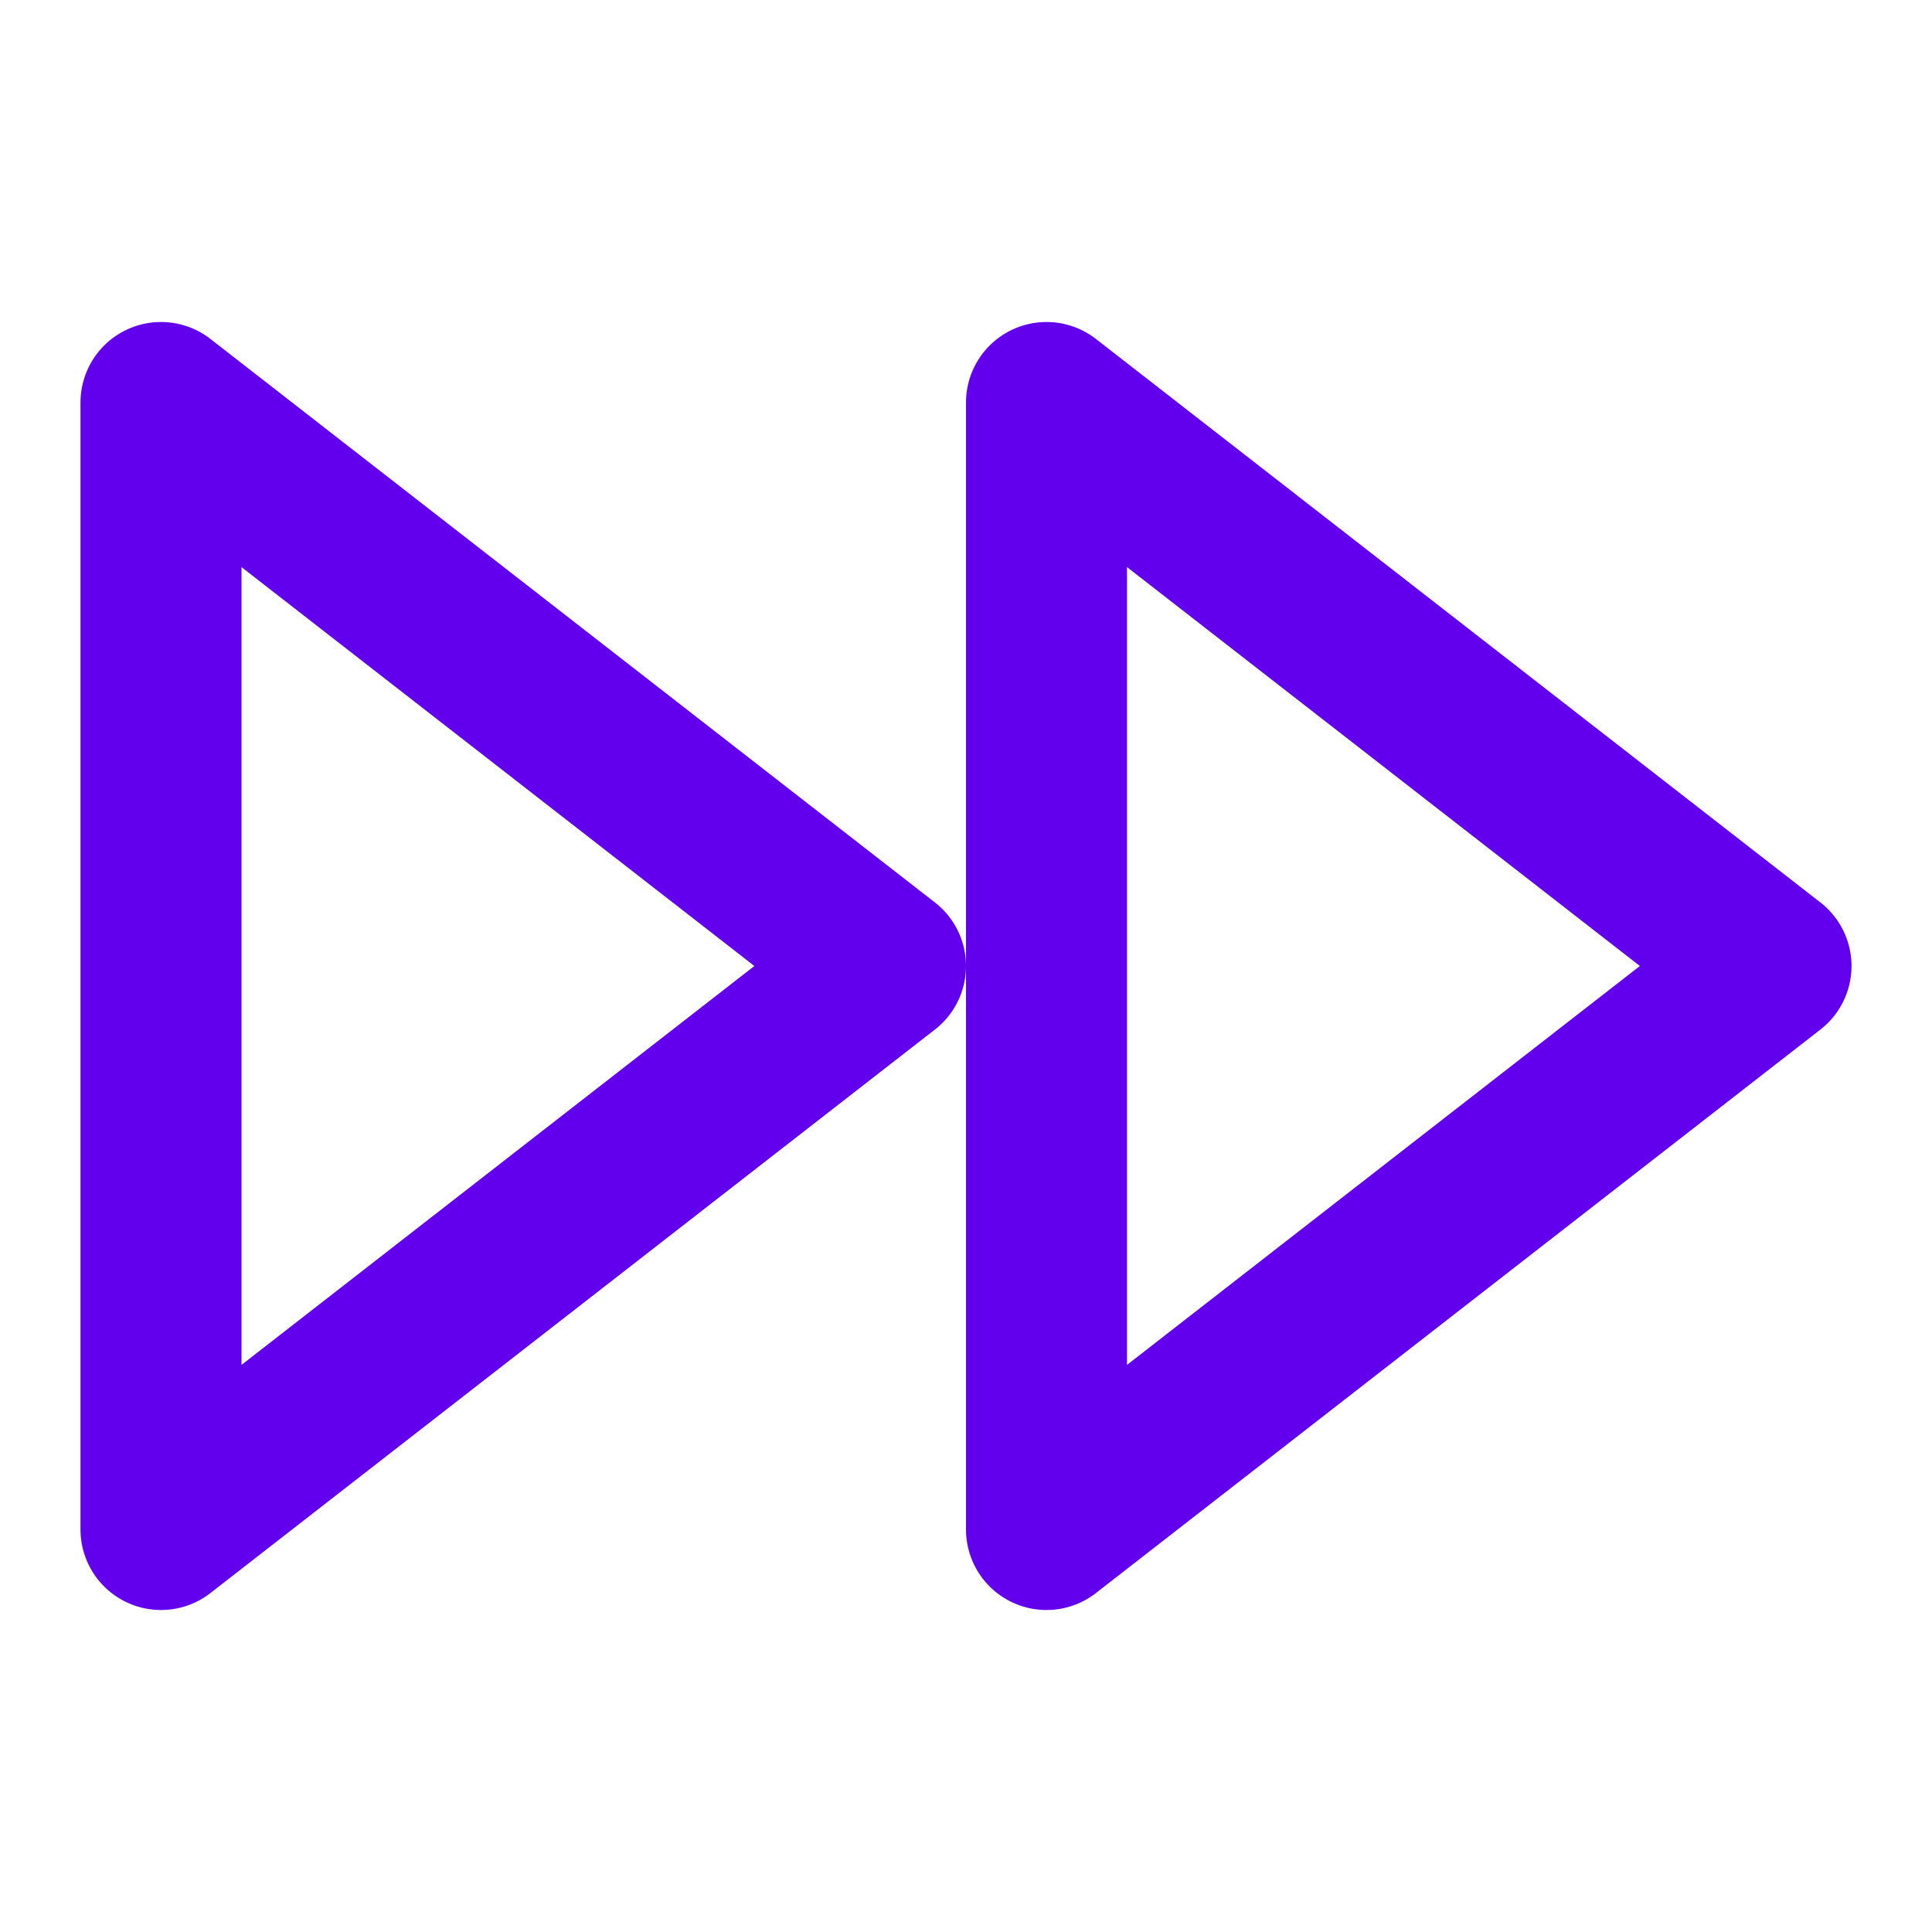
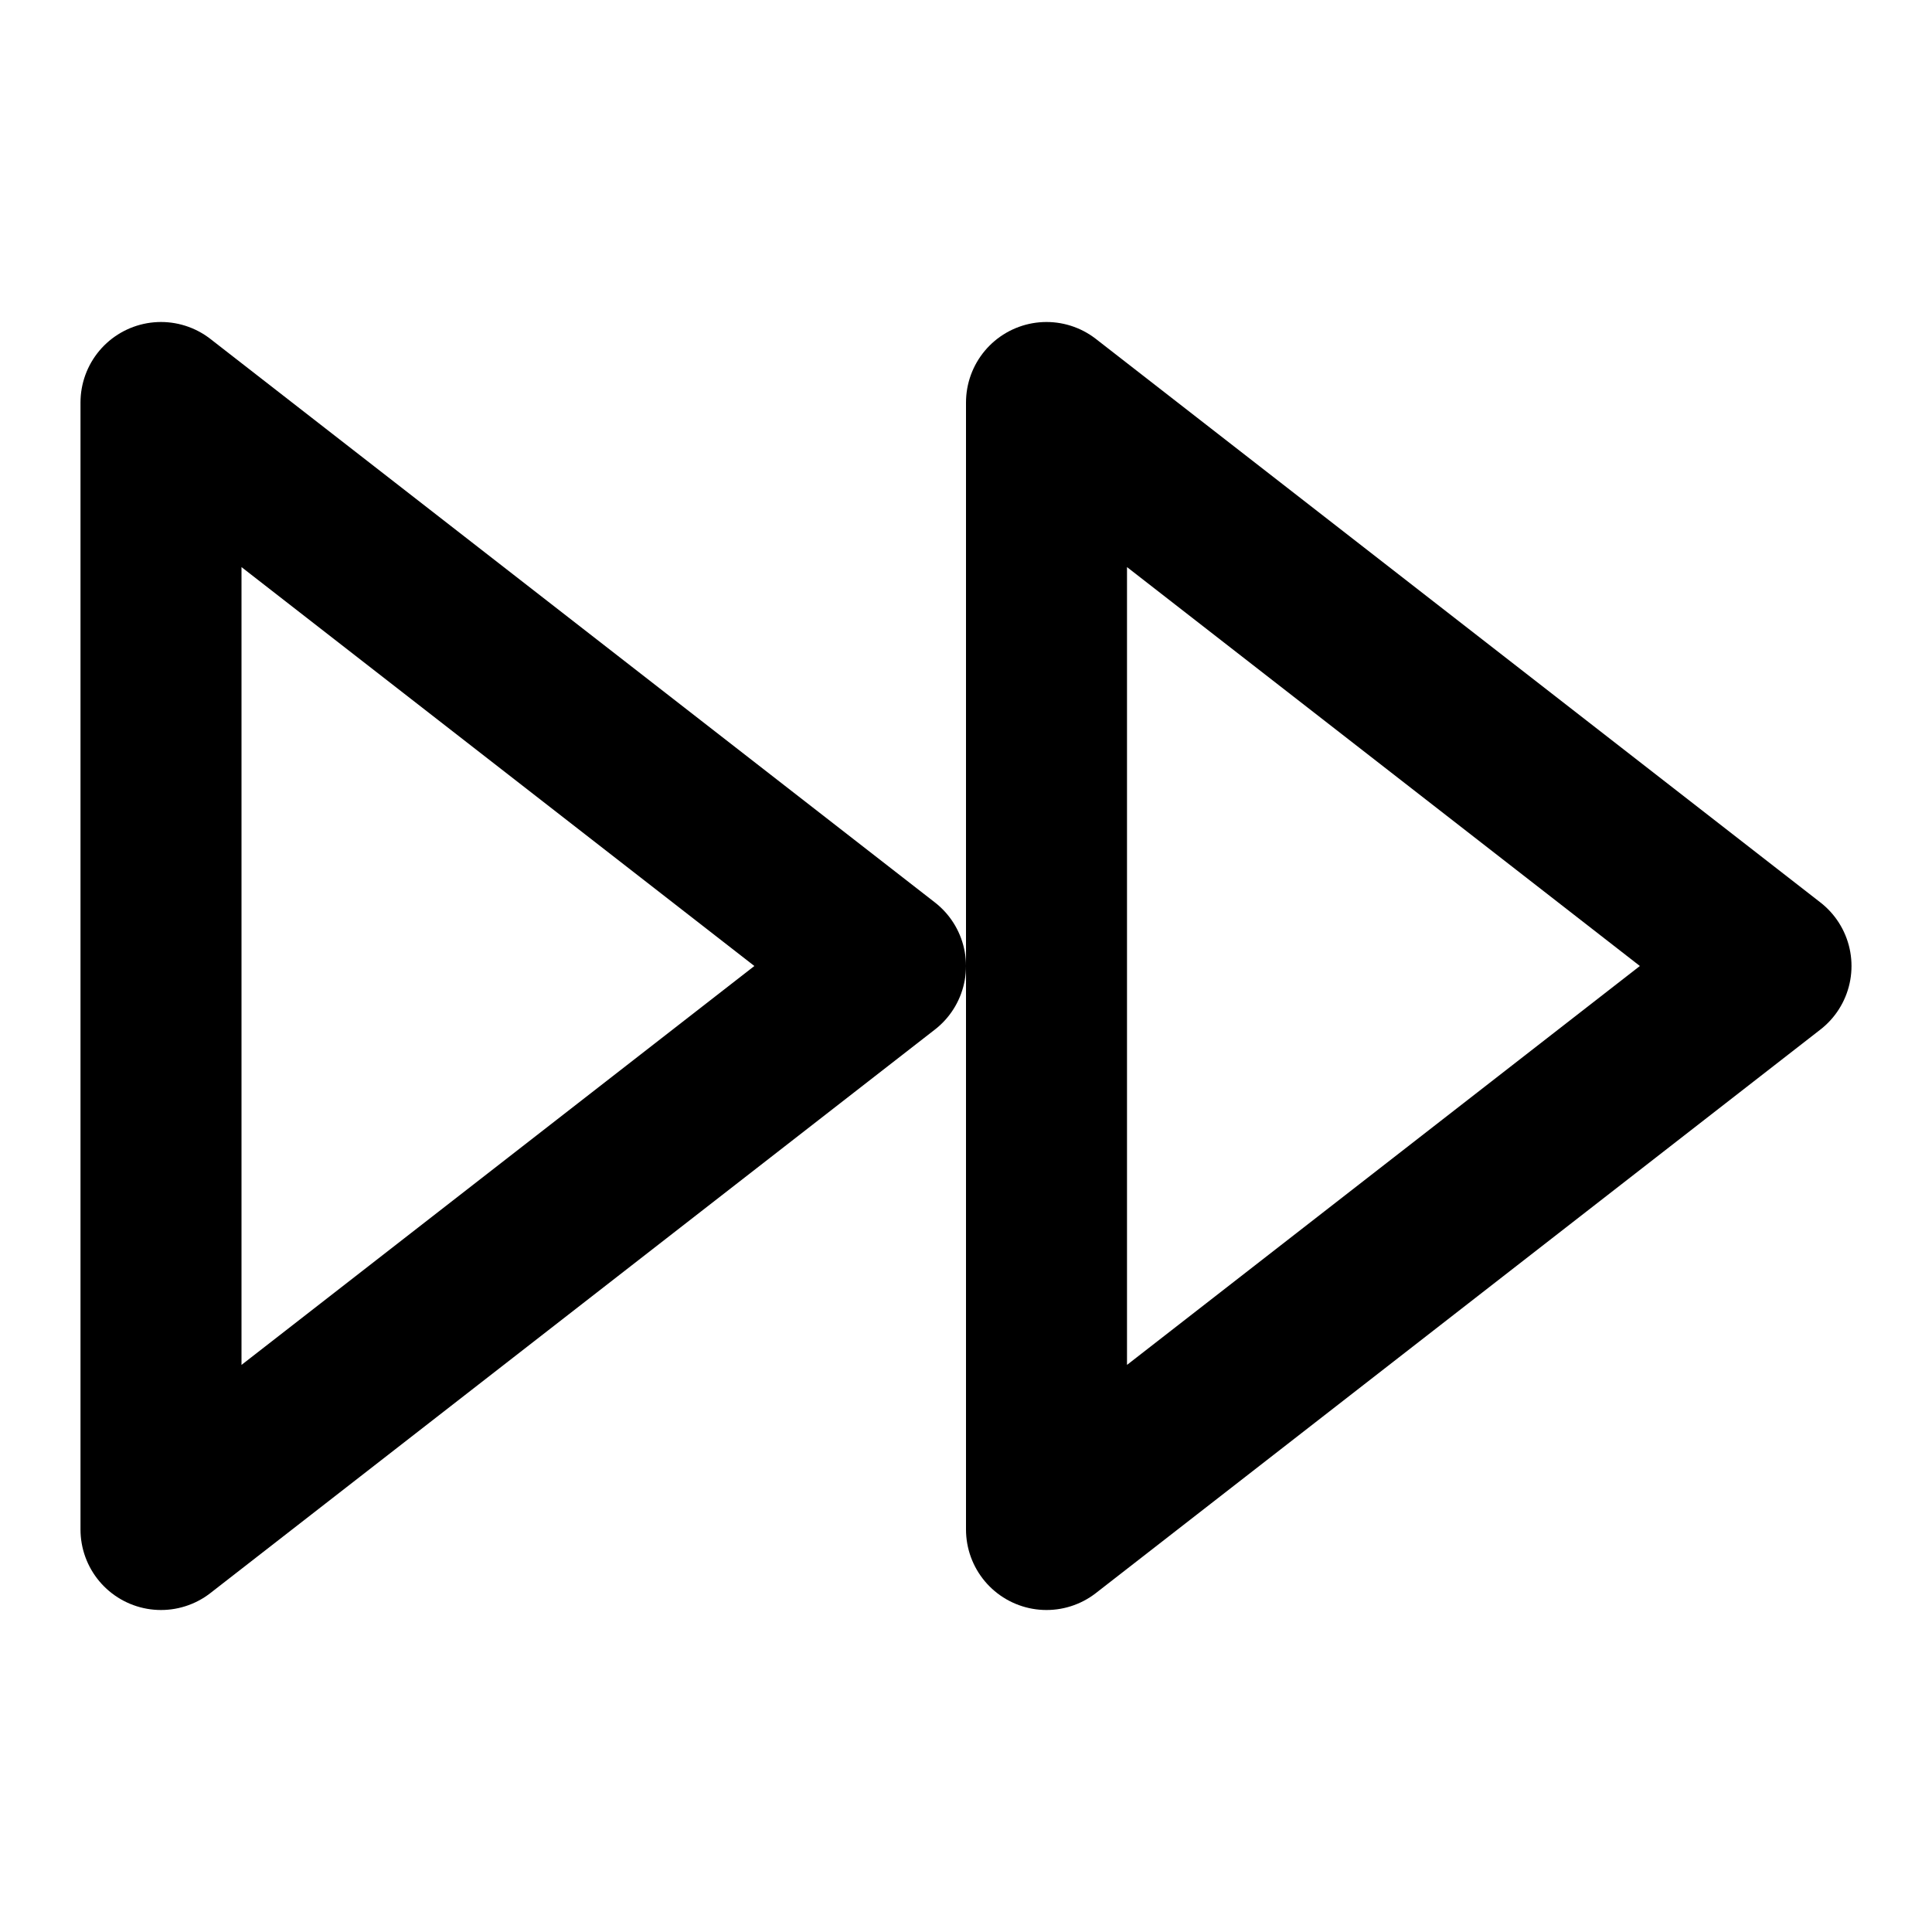
- <svg xmlns="http://www.w3.org/2000/svg" width="32" height="32" viewBox="0 0 24 24" fill="none" stroke="#6200ee" stroke-width="2" stroke-linecap="round" stroke-linejoin="round" class="feather feather-fast-forward">
+ <svg xmlns="http://www.w3.org/2000/svg" width="32" height="32" viewBox="0 0 24 24" fill="none" stroke="#000" stroke-width="2" stroke-linecap="round" stroke-linejoin="round" class="feather feather-fast-forward">
  <polygon points="13 19 22 12 13 5 13 19" />
  <polygon points="2 19 11 12 2 5 2 19" />
</svg>
